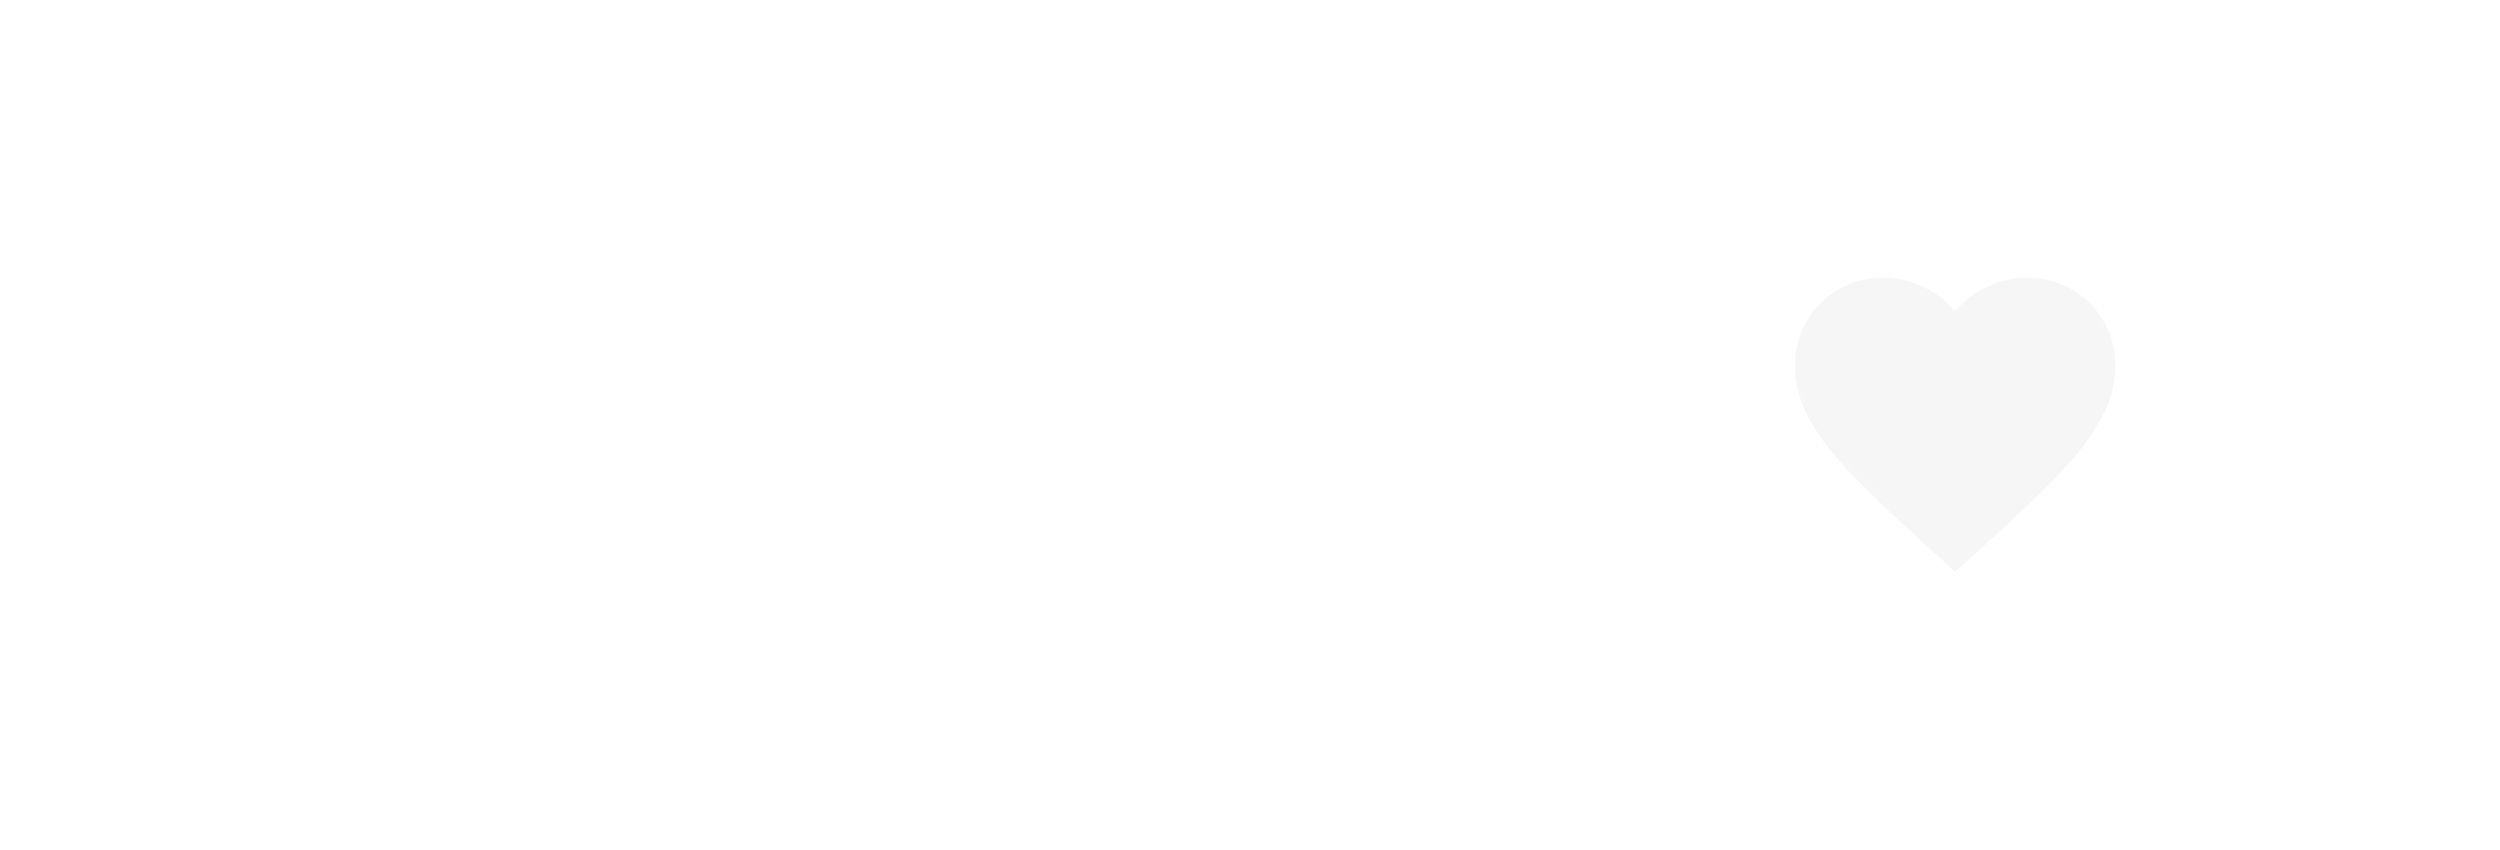
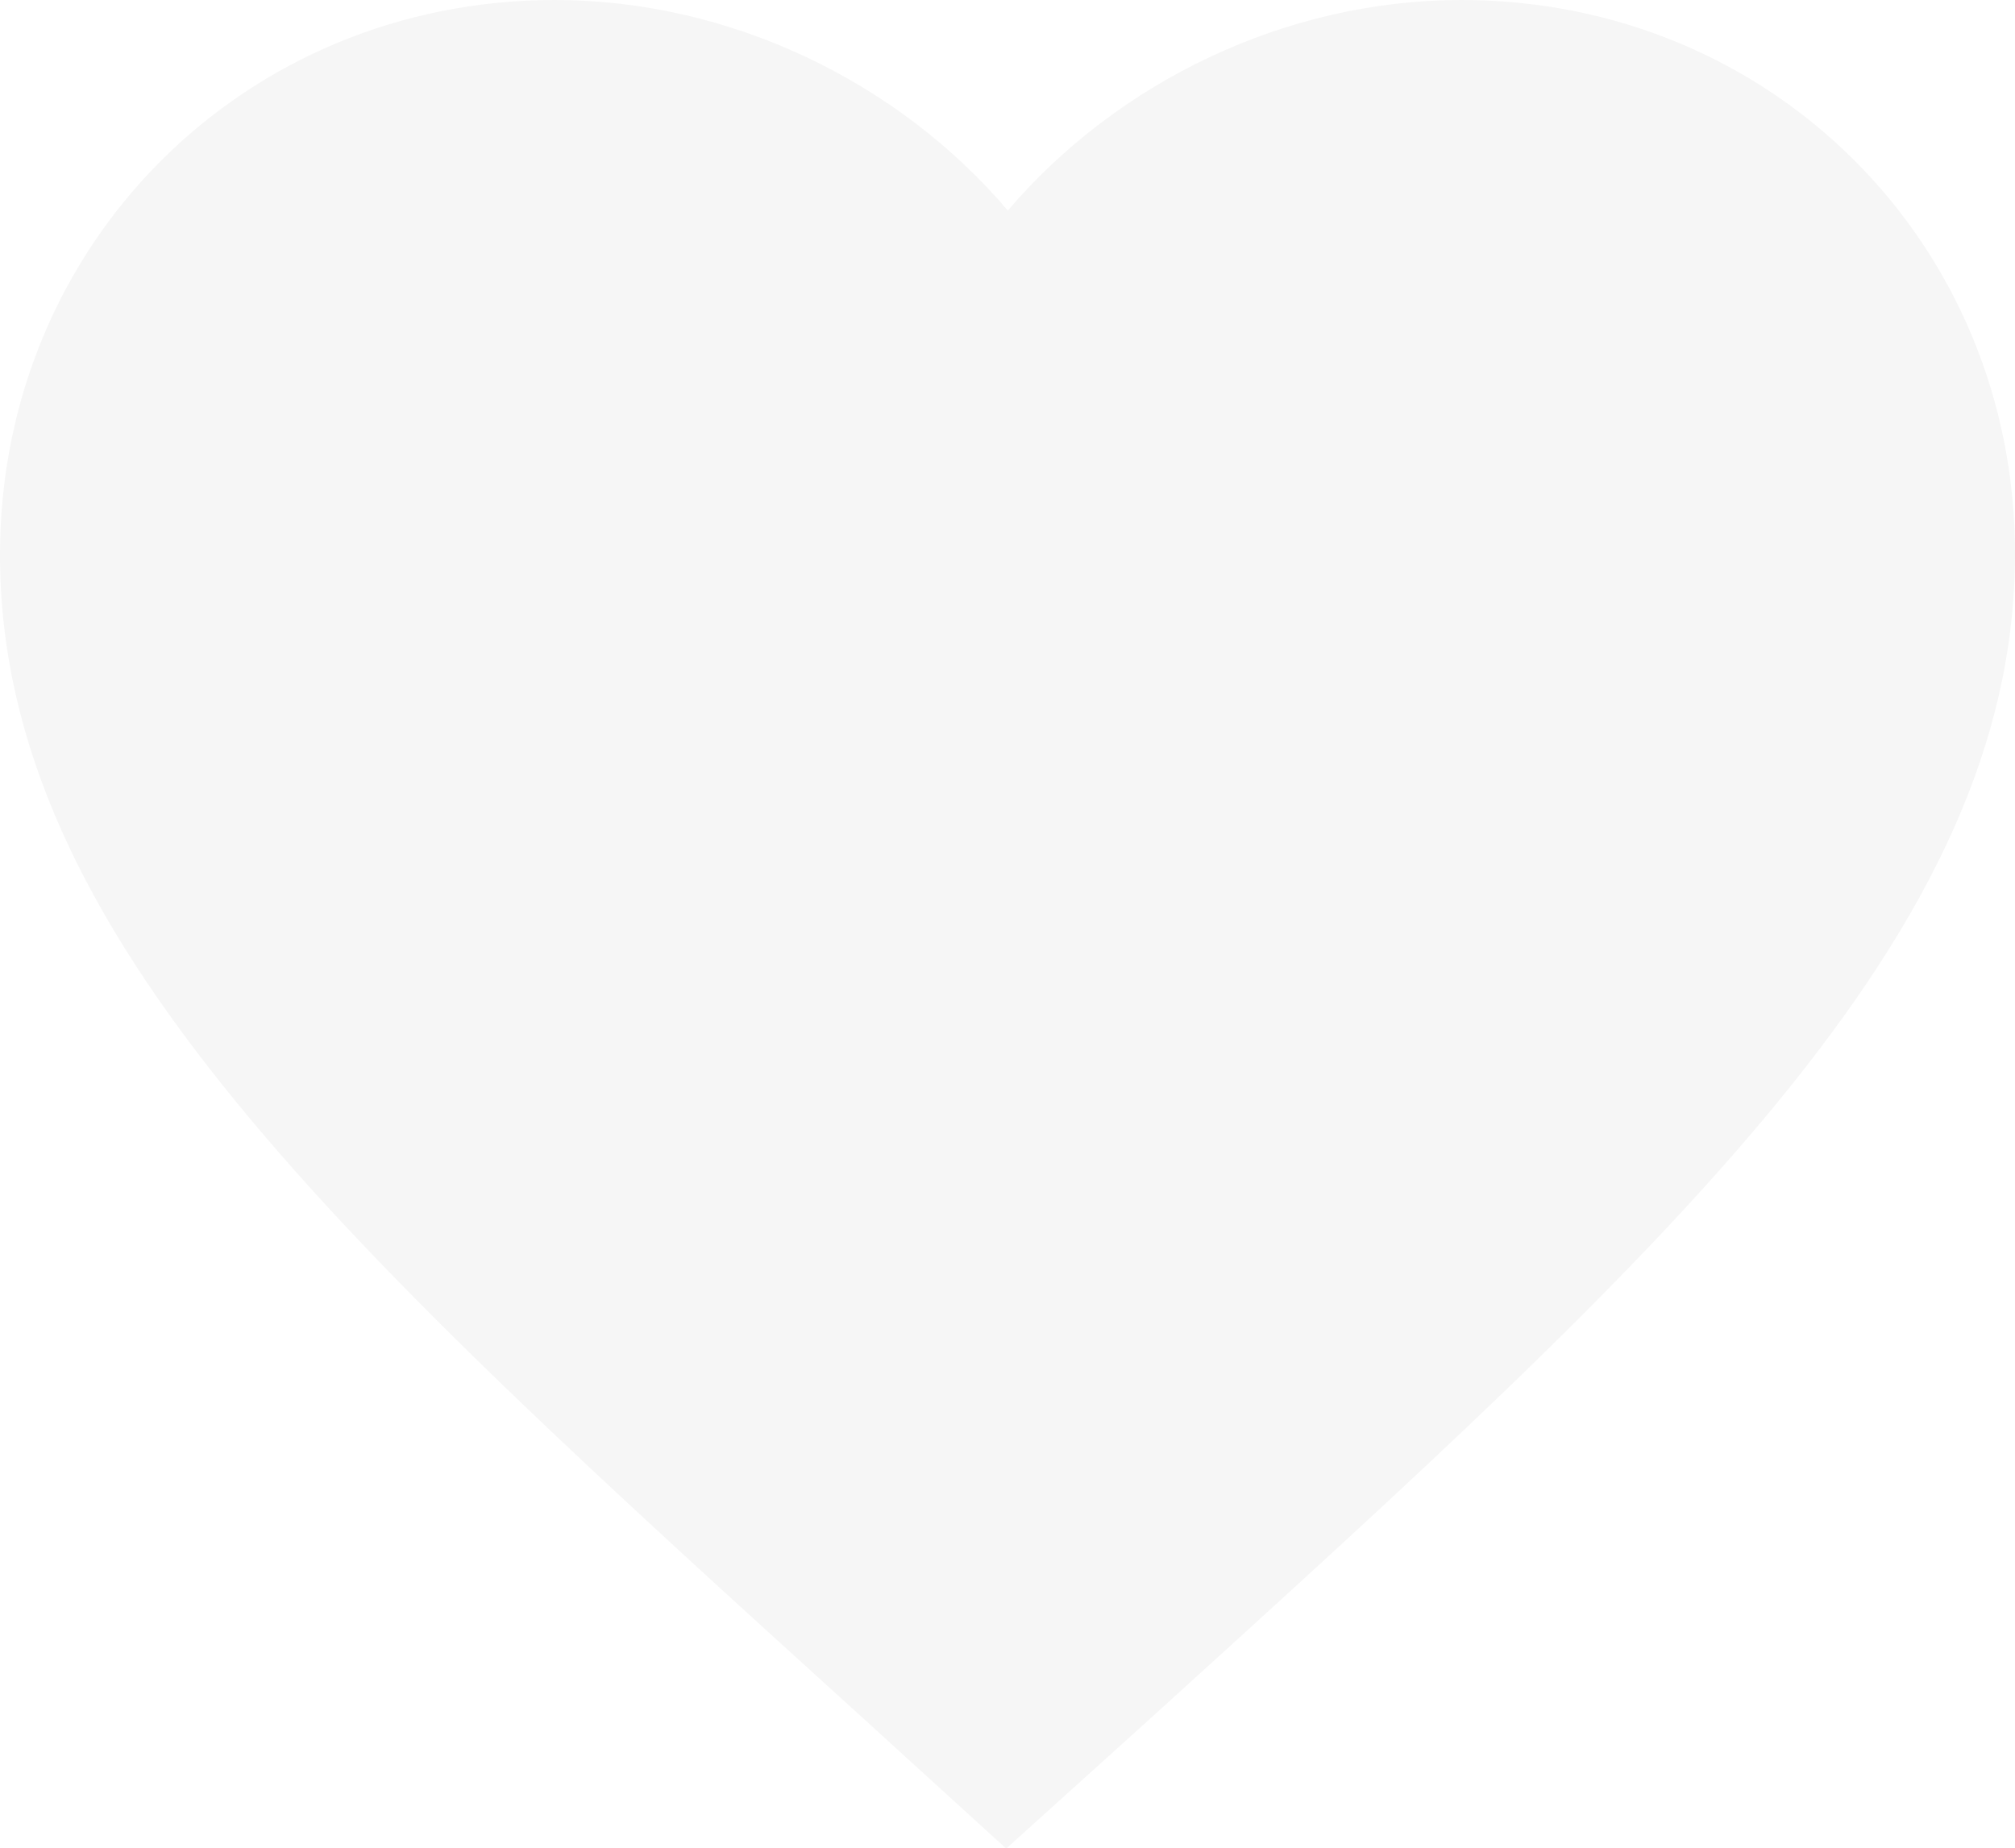
- <svg xmlns="http://www.w3.org/2000/svg" width="156" height="53" viewBox="0 0 156 53" fill="none">
-   <path class="heart" d="M122 35.675L120.55 34.355C115.4 29.685 112 26.605 112 22.825C112 19.745 114.42 17.325 117.5 17.325C119.24 17.325 120.91 18.135 122 19.415C123.09 18.135 124.76 17.325 126.5 17.325C129.58 17.325 132 19.745 132 22.825C132 26.605 128.6 29.685 123.45 34.365L122 35.675Z" fill="#F6F6F6" />
+ <svg xmlns="http://www.w3.org/2000/svg" viewBox="0 0 53 48.6">
+   <path class="heart" d="M 26.466 48.627 L 22.626 45.129 C 8.991 32.754 -0.01 24.592 0 14.575 C 0.008 6.413 6.427 0 14.589 0 C 19.2 0 23.625 2.146 26.508 5.538 C 29.402 2.146 33.828 0 38.439 0 C 46.601 0 53.008 6.413 53 14.575 C 52.99 24.592 43.971 32.754 30.311 45.156 L 26.466 48.627 Z" fill="#F6F6F6" />
</svg>
